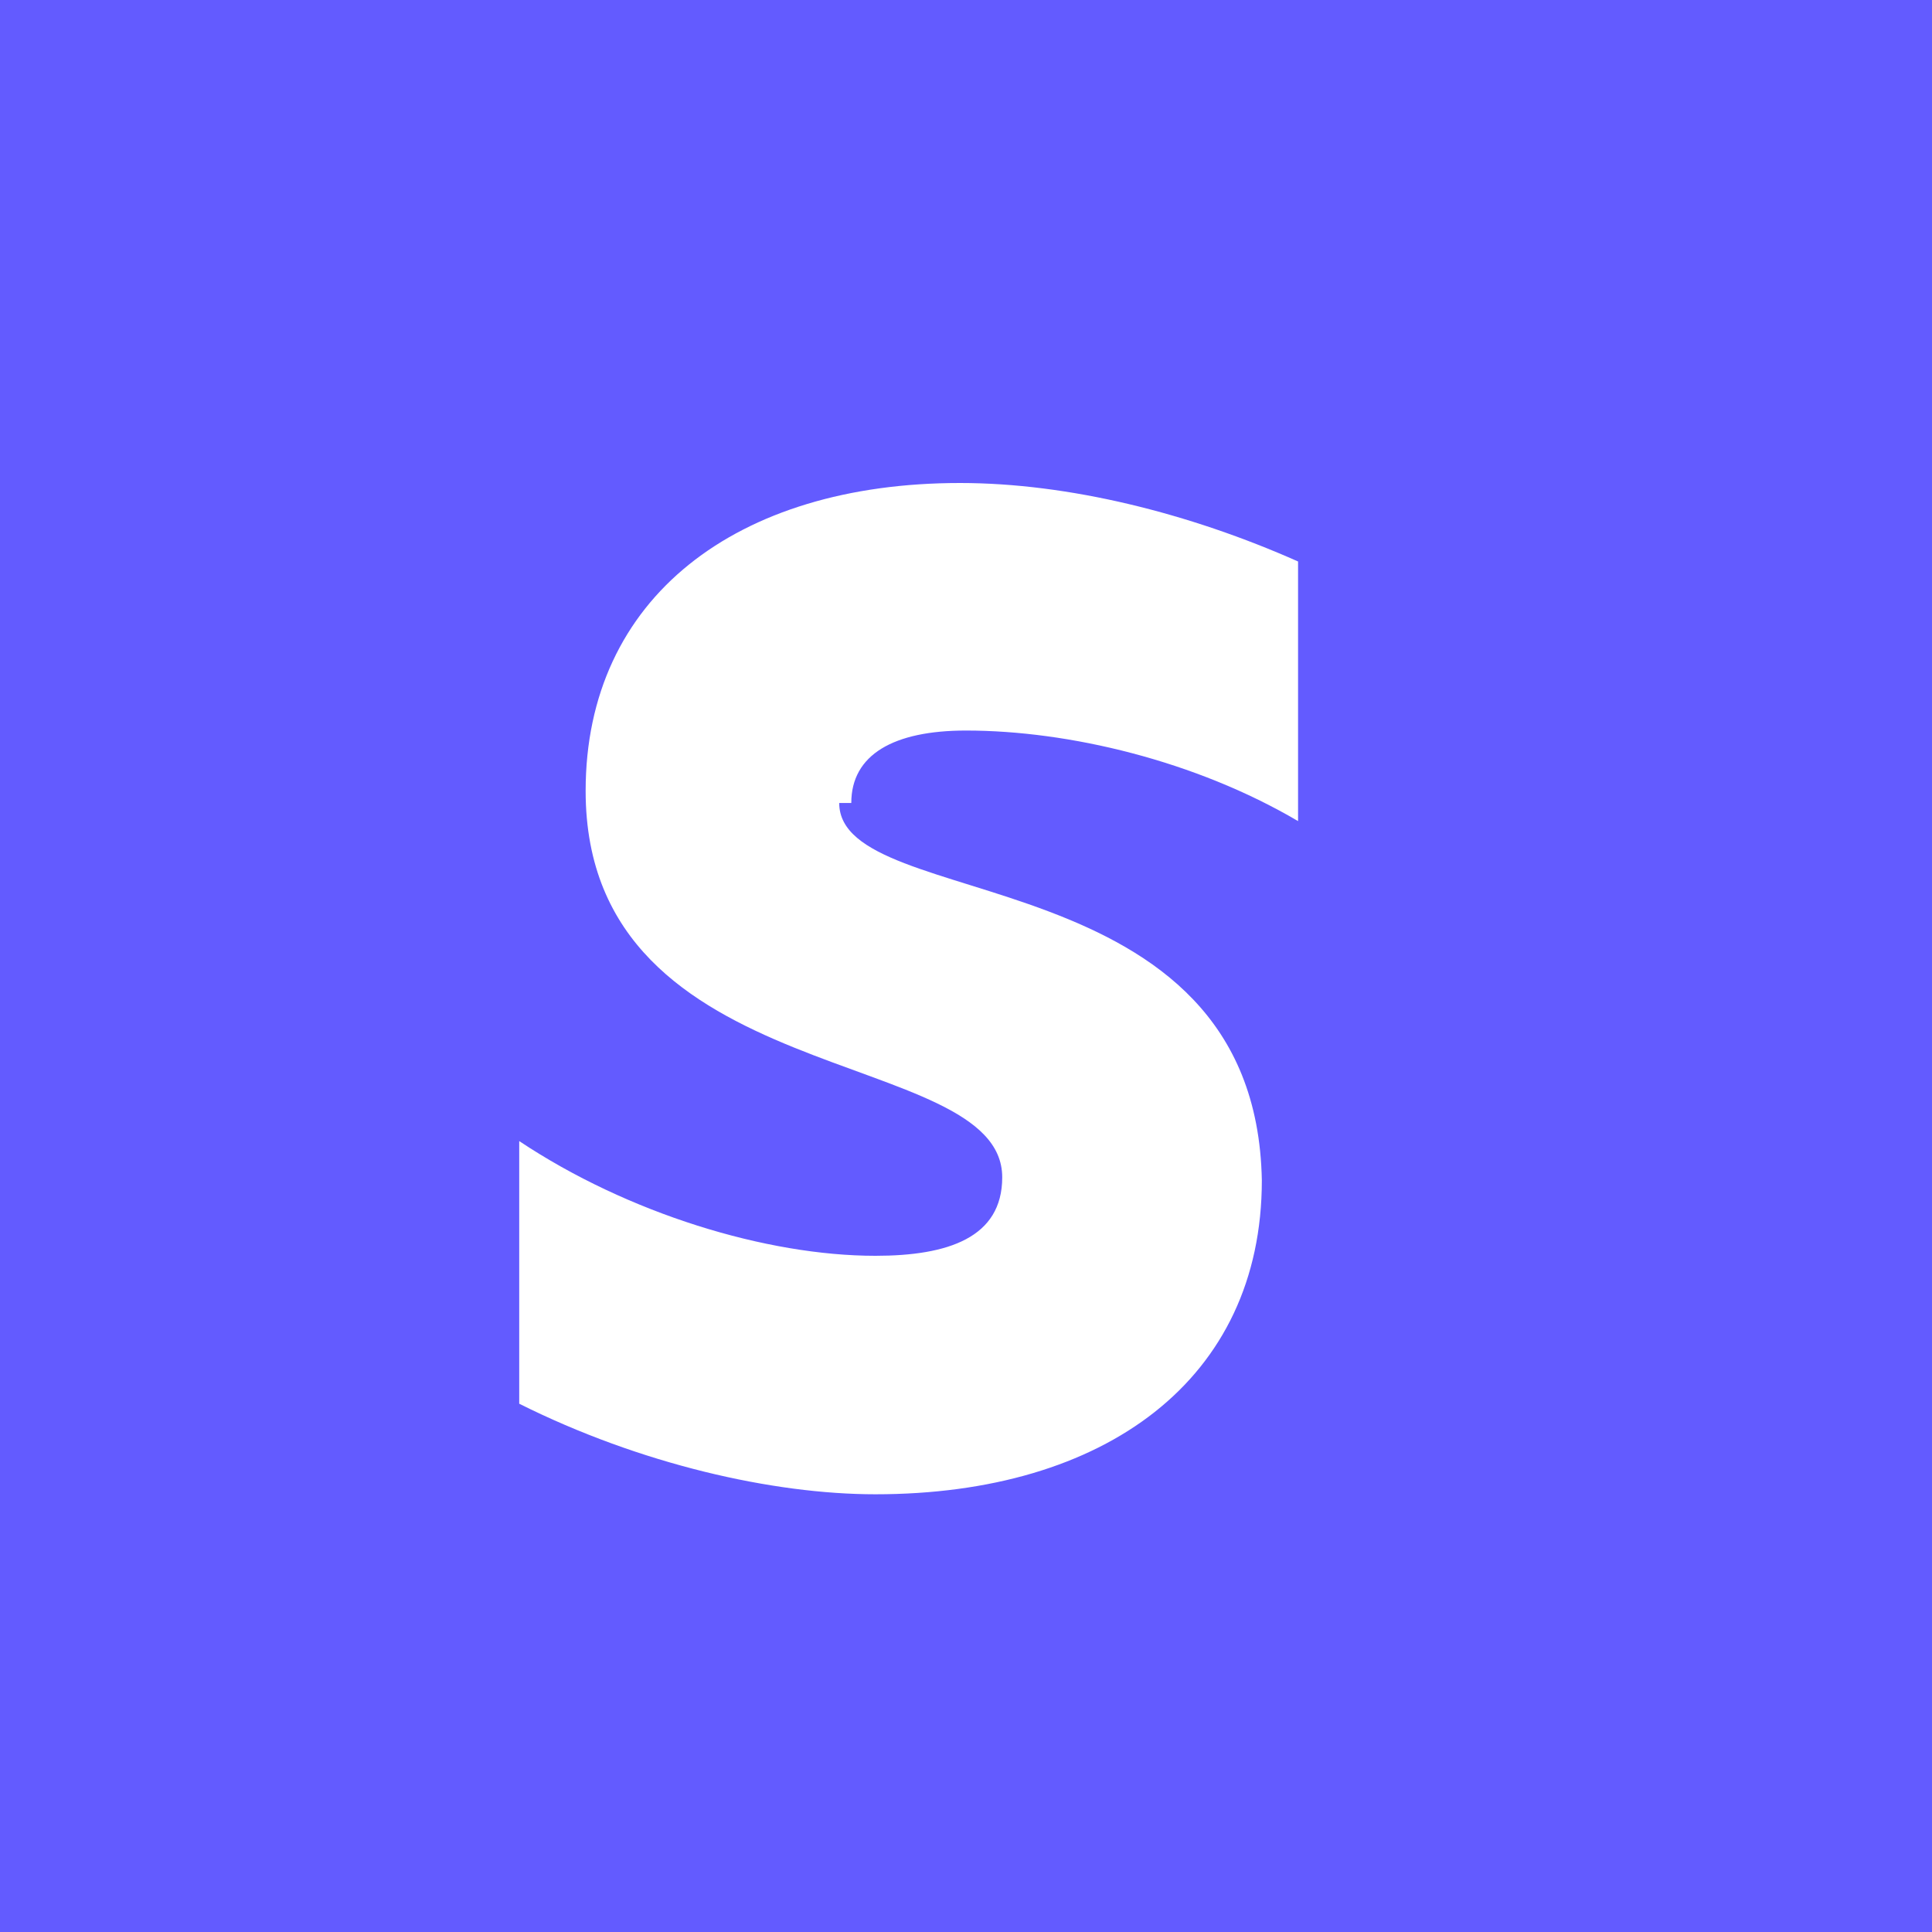
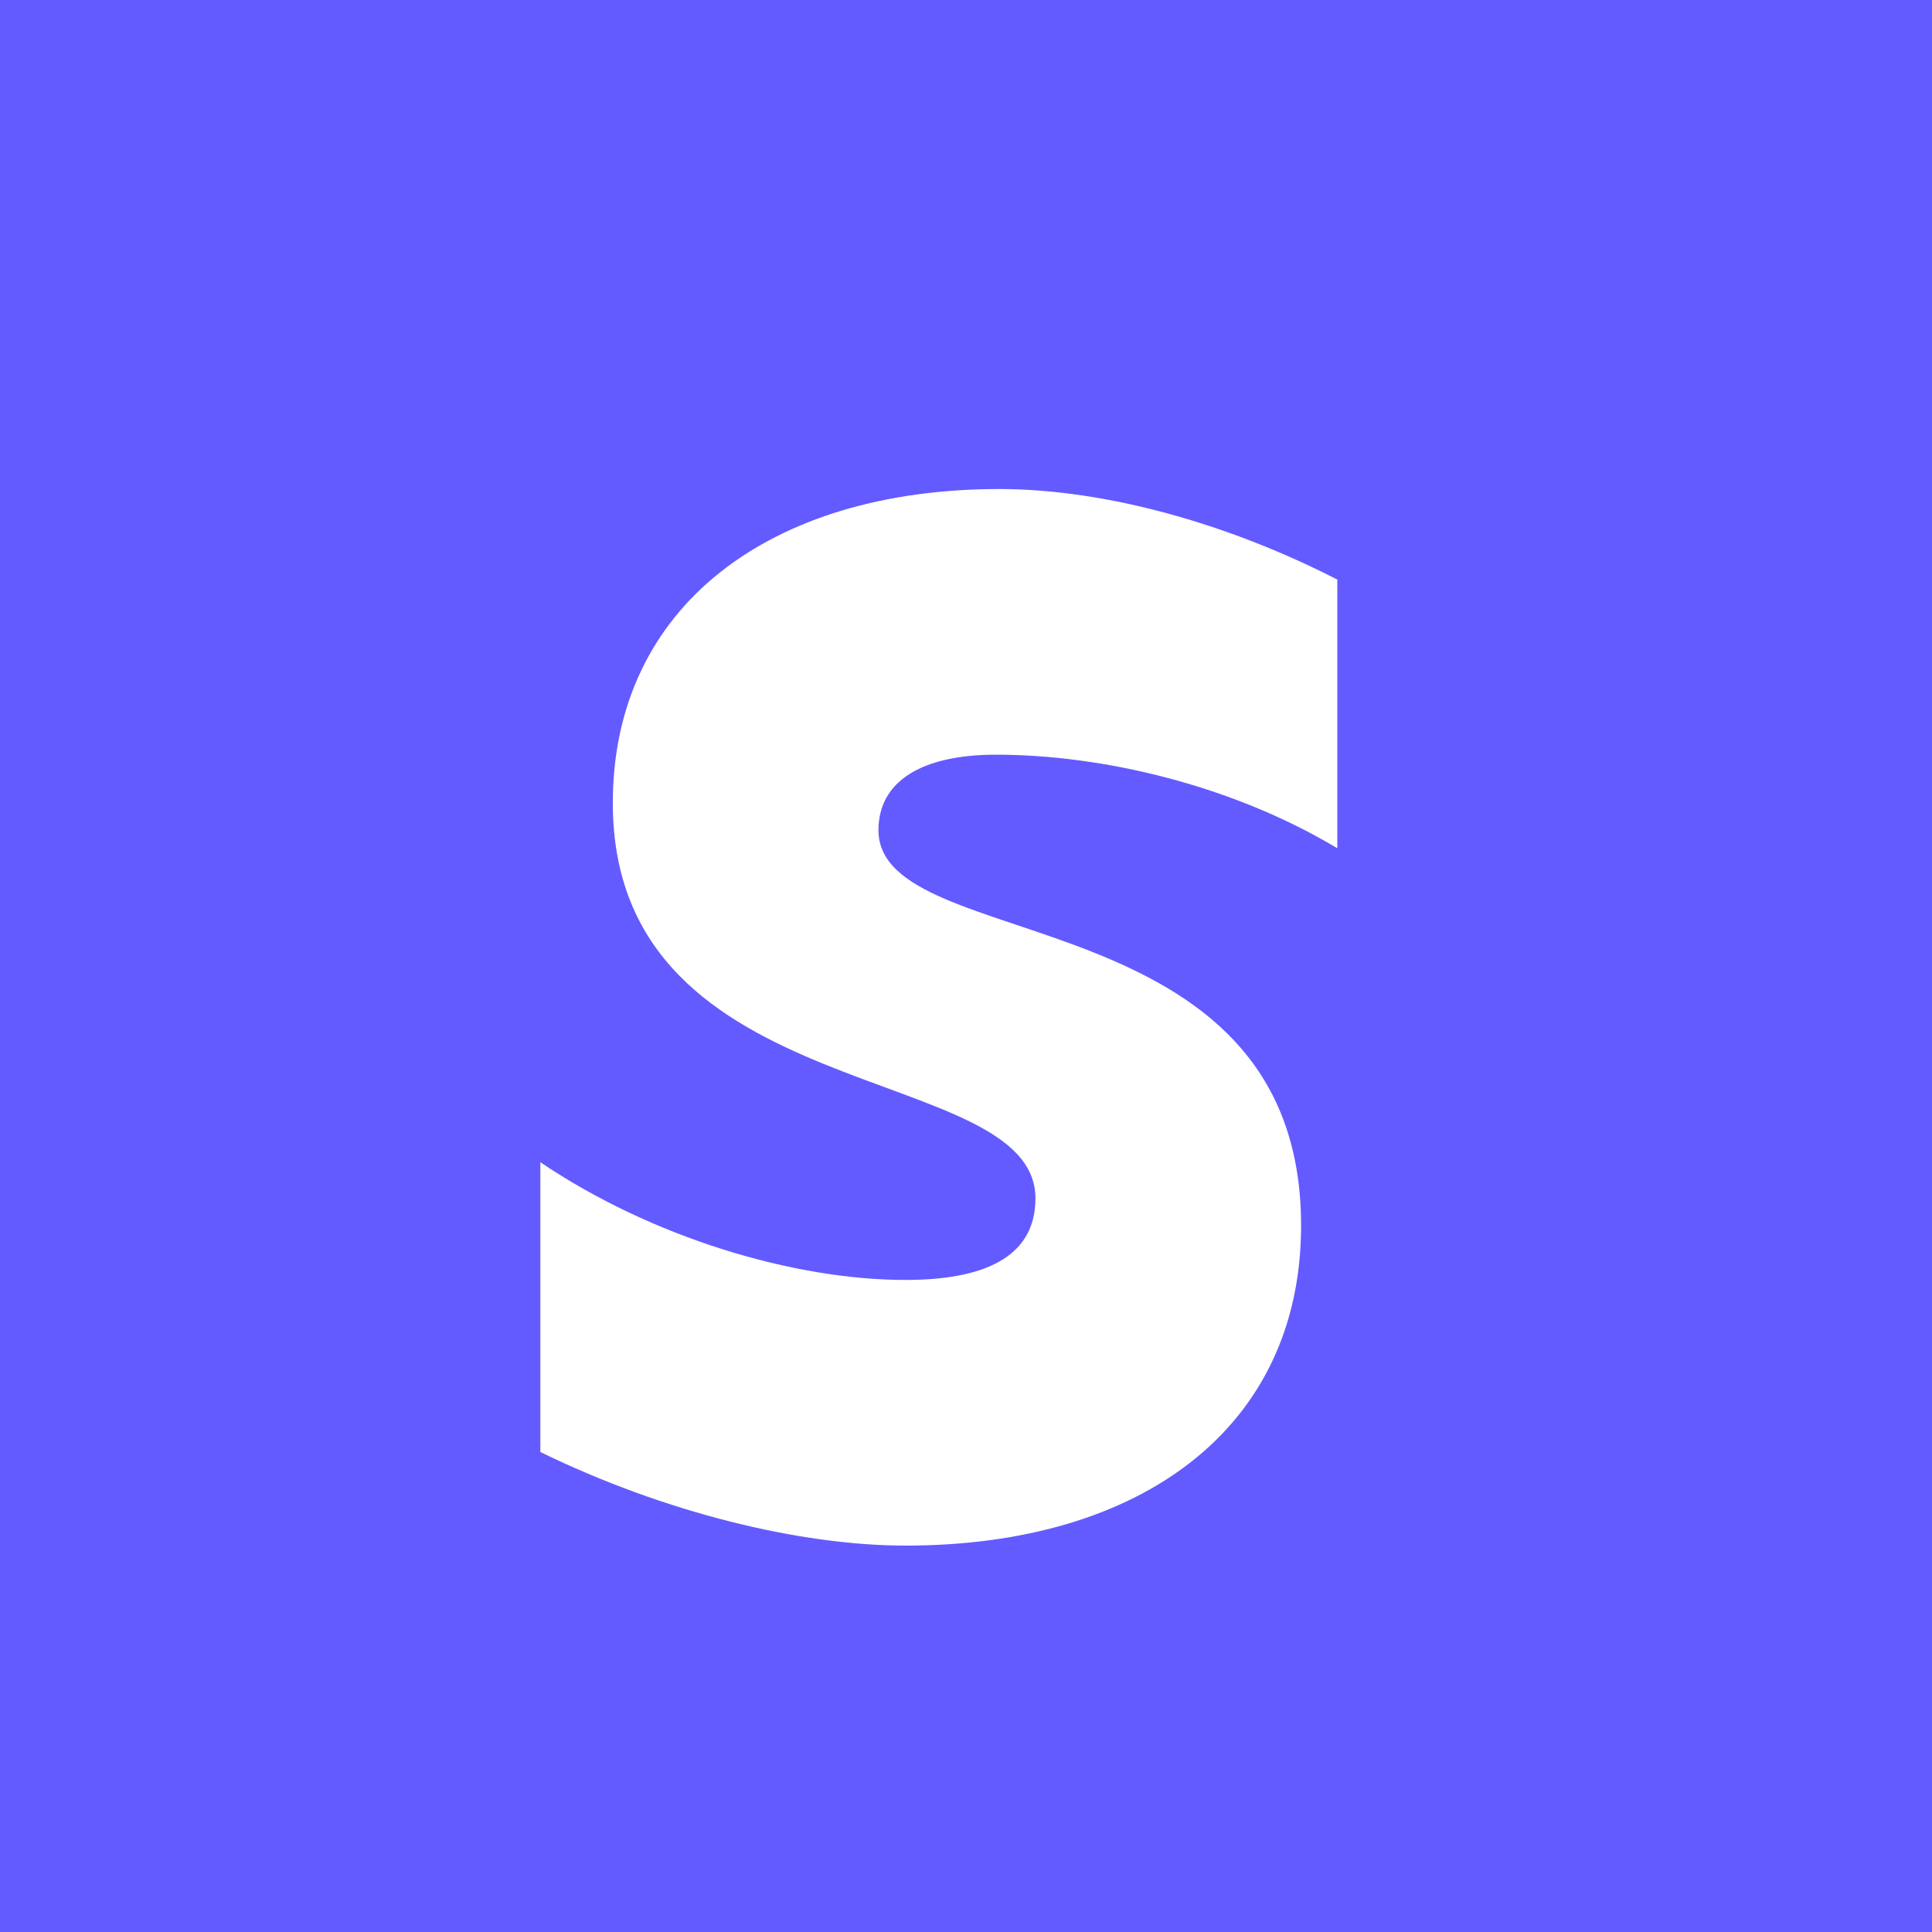
- <svg xmlns="http://www.w3.org/2000/svg" viewBox="0 0 128 128">
-   <rect width="128" height="128" rx="0" fill="#635bff" />
-   <path fill="#fff" d="M56.4 53.2c0-3.2 2.8-4.8 7.6-4.8 6.8 0 15.2 2 22 6V37.2C78.8 34 70.8 32 63.6 32 48.8 32 38.8 39.6 38.8 52.4c0 20 27.6 16.8 27.6 25.6 0 4-3.6 5.2-8.4 5.2-7.2 0-16.4-2.8-23.6-7.6V93c8 4 16.8 6 23.6 6 15.2 0 25.6-7.6 25.6-20.8-.4-21.6-28-17.6-28-25z" />
+ <svg xmlns="http://www.w3.org/2000/svg" viewBox="0 0 64 64">
+   <rect width="64" height="64" fill="#635BFF" />
+   <path fill="#fff" d="M33.1 16.2c-7.6 0-12.8 3.9-12.8 10.4 0 10.2 14 8.5 14 13.1 0 2-1.8 2.7-4.3 2.7-3.7 0-8.4-1.4-12.1-3.9v9.6c4.1 2 8.6 3.1 12.1 3.1 7.8 0 13.1-3.9 13.1-10.6 0-11-14-8.9-14-13.1 0-1.6 1.4-2.5 3.9-2.5 3.5 0 7.8 1 11.3 3.1V19.2c-3.5-1.8-7.6-3-11.2-3z" />
</svg>
